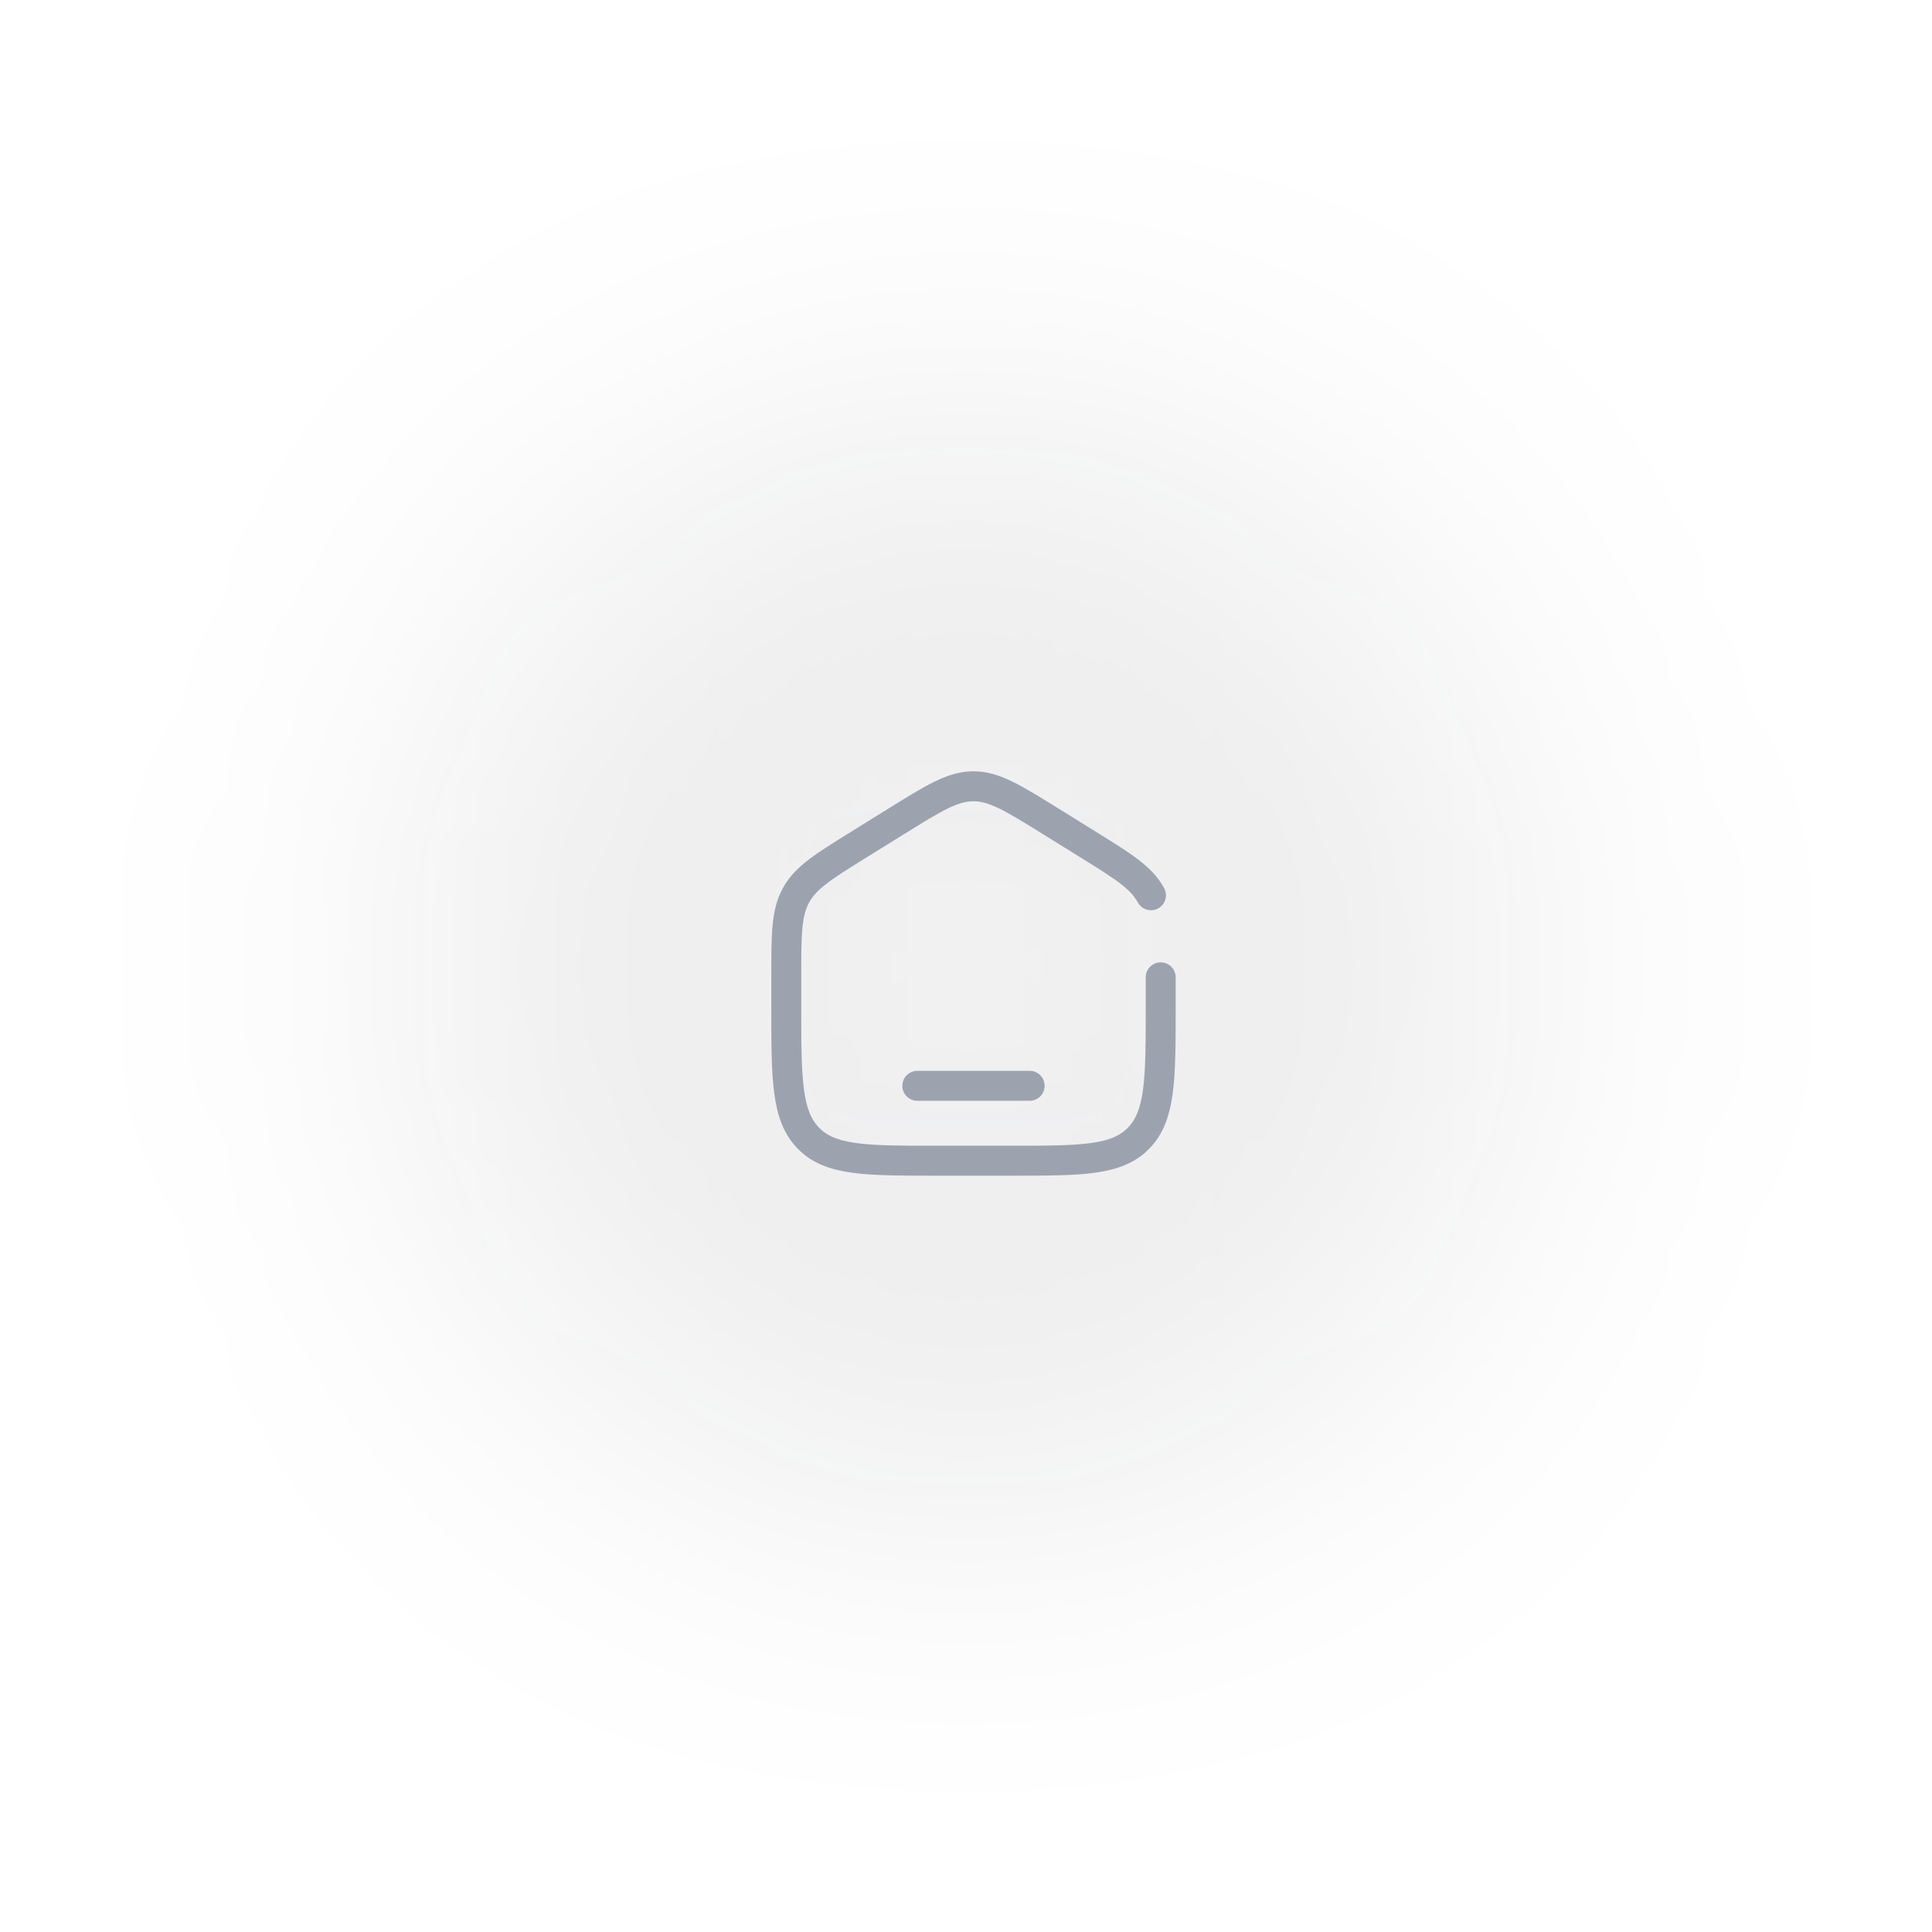
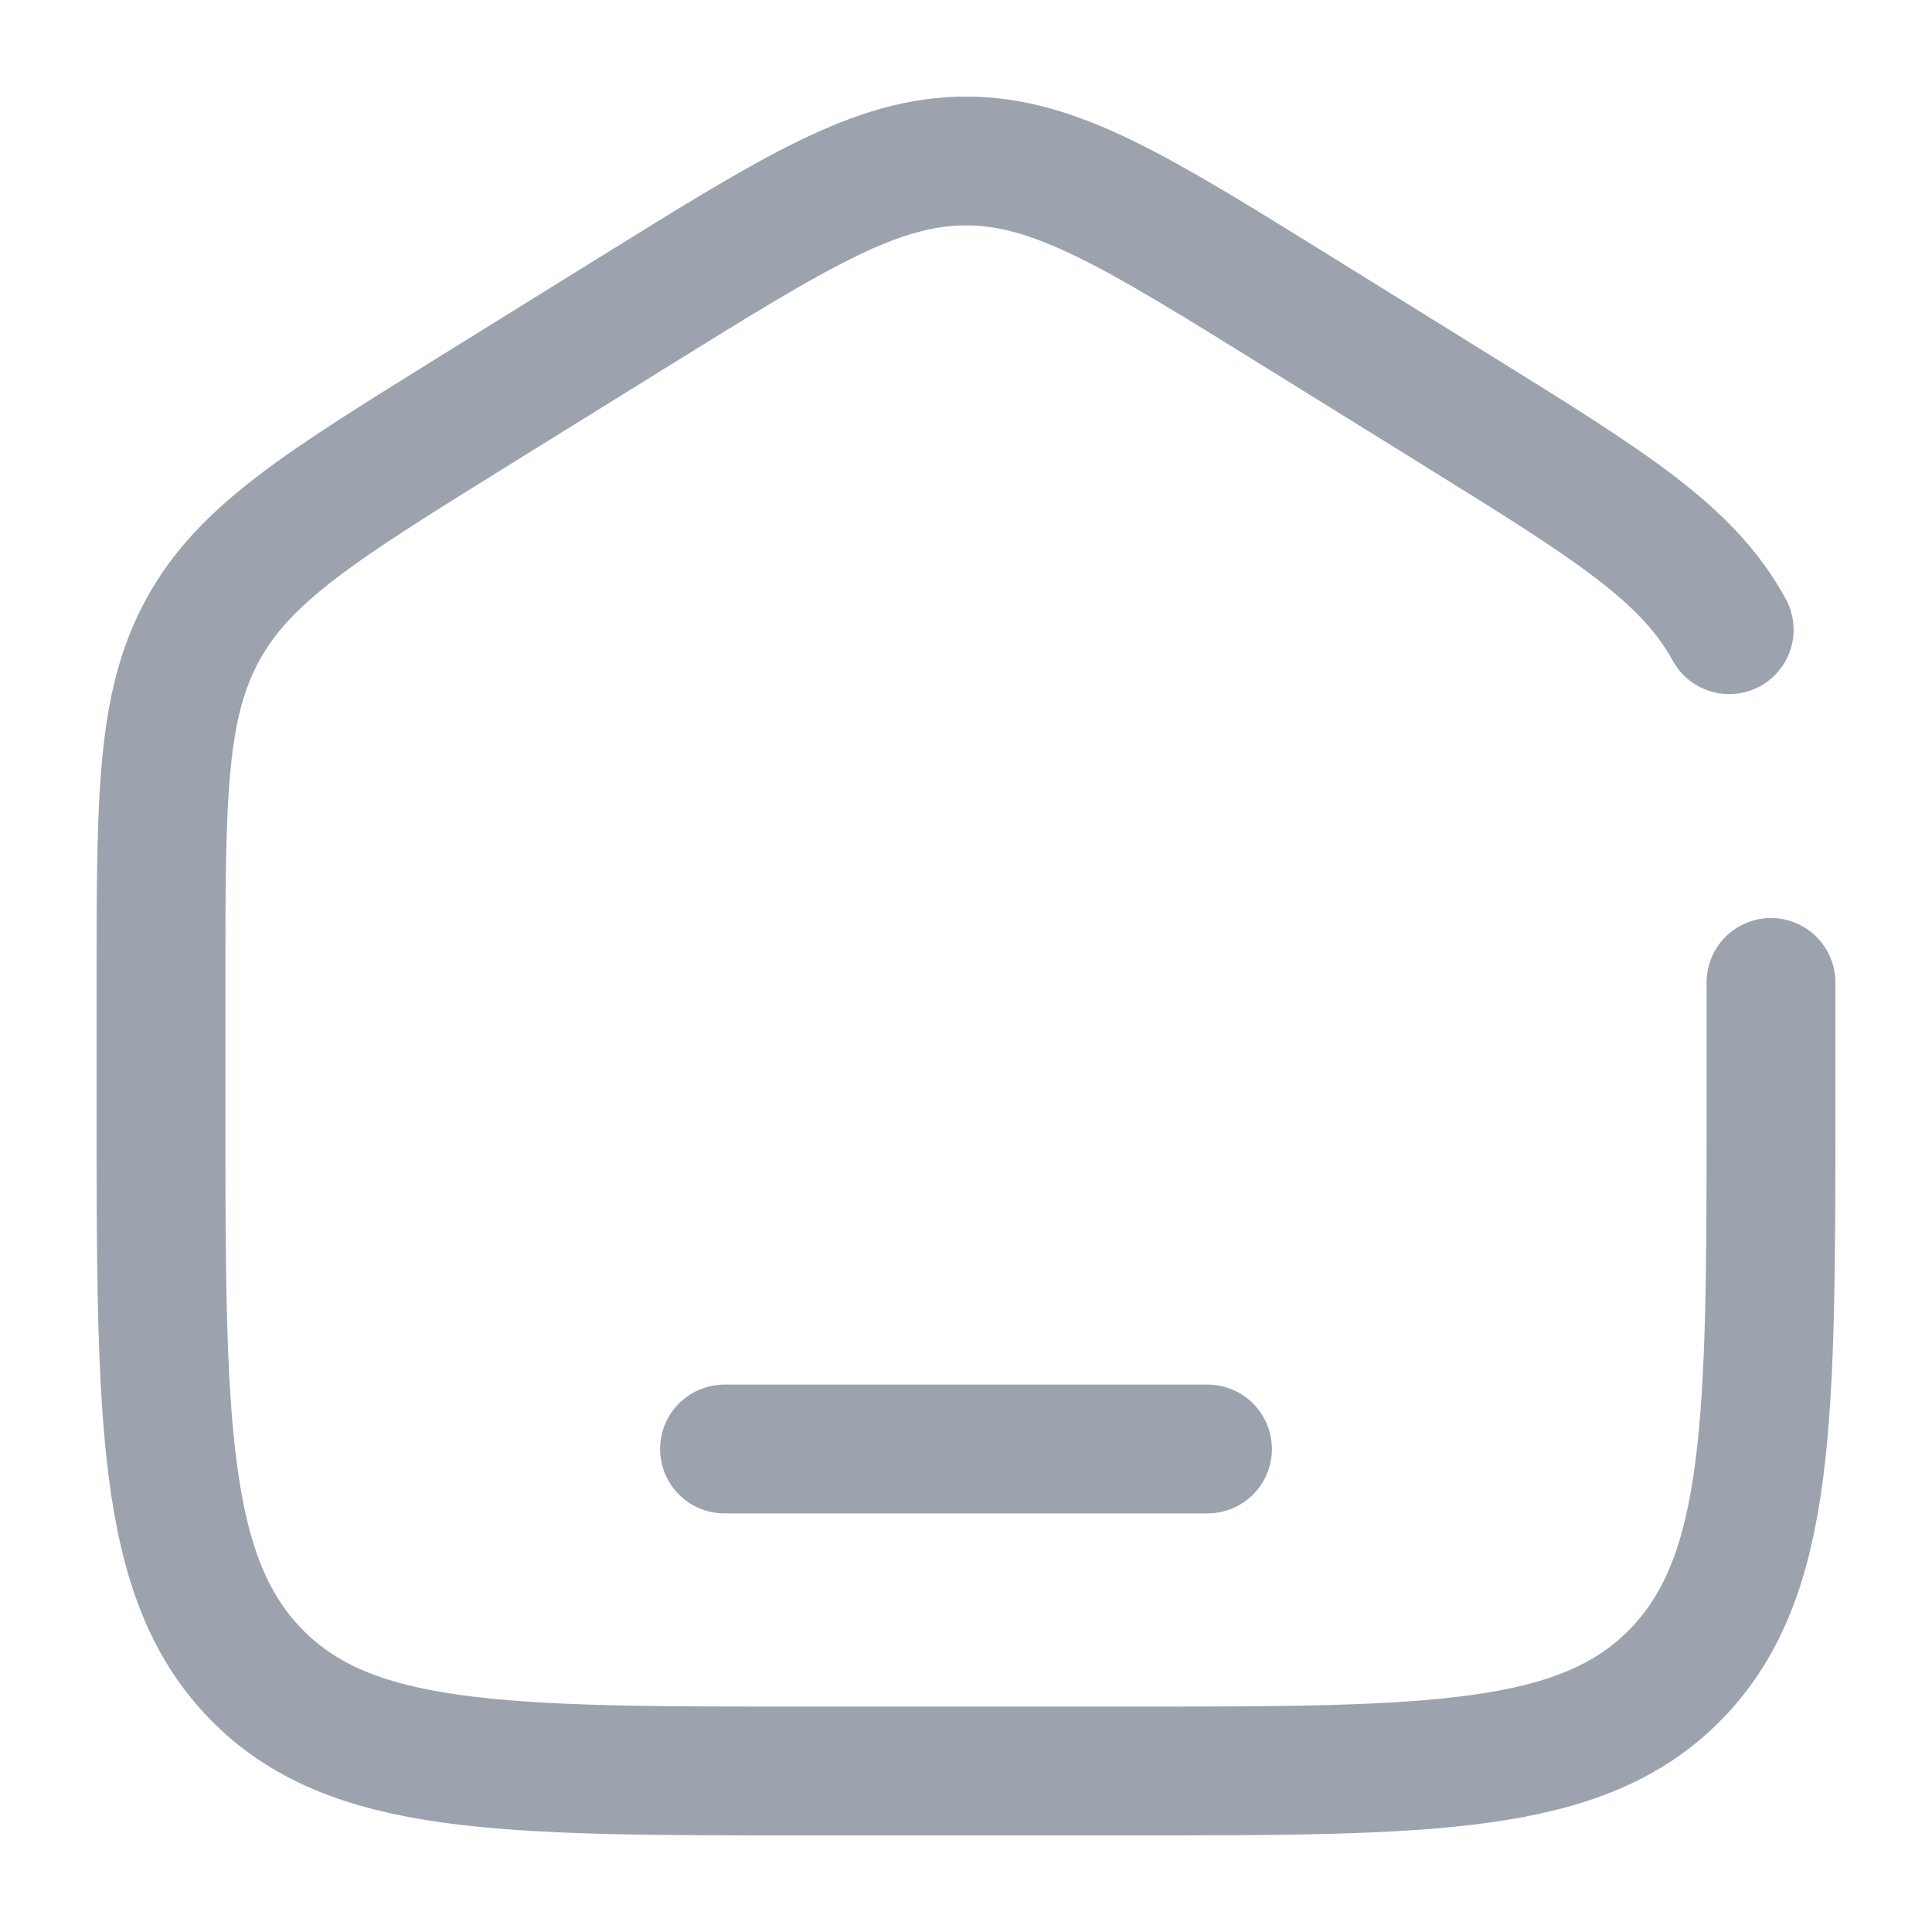
- <svg xmlns="http://www.w3.org/2000/svg" width="129" height="129" viewBox="0 0 129 129" fill="none">
-   <g filter="url(#filter0_f_0_1)">
-     <rect x="41" y="41" width="47" height="47" rx="19" stroke="#090A16" stroke-width="2" />
-   </g>
-   <path d="M77.5 65.255V67.156C77.5 72.032 77.5 74.47 76.035 75.985C74.571 77.5 72.214 77.5 67.5 77.5H62.5C57.786 77.5 55.429 77.5 53.965 75.985C52.5 74.47 52.5 72.032 52.5 67.156V65.255C52.5 62.394 52.5 60.964 53.149 59.778C53.798 58.593 54.984 57.857 57.355 56.385L59.855 54.834C62.362 53.278 63.615 52.5 65 52.5C66.385 52.5 67.638 53.278 70.145 54.834L72.645 56.385C75.016 57.857 76.202 58.593 76.851 59.778" stroke="#9CA3AF" stroke-width="2" stroke-linecap="round" />
-   <path d="M68.75 72.5H61.25" stroke="#9CA3AF" stroke-width="2" stroke-linecap="round" />
-   <defs>
-     <filter id="filter0_f_0_1" x="0" y="0" width="129" height="129" filterUnits="userSpaceOnUse" color-interpolation-filters="sRGB">
-       <feFlood flood-opacity="0" result="BackgroundImageFix" />
-       <feBlend mode="normal" in="SourceGraphic" in2="BackgroundImageFix" result="shape" />
-       <feGaussianBlur stdDeviation="20" result="effect1_foregroundBlur_0_1" />
-     </filter>
-   </defs>
+ <svg xmlns="http://www.w3.org/2000/svg" width="30" height="30" viewBox="0 0 30 30" fill="none">
+   <path d="M27.5 15.255V17.156C27.5 22.032 27.5 24.47 26.035 25.985C24.571 27.5 22.214 27.5 17.5 27.5H12.5C7.786 27.5 5.429 27.5 3.964 25.985C2.5 24.47 2.5 22.032 2.5 17.156V15.255C2.5 12.394 2.5 10.964 3.149 9.778C3.798 8.593 4.984 7.857 7.355 6.385L9.855 4.834C12.362 3.278 13.615 2.5 15 2.5C16.385 2.5 17.638 3.278 20.145 4.834L22.645 6.385C25.016 7.857 26.202 8.593 26.851 9.778" stroke="#9CA3AF" stroke-width="2" stroke-linecap="round" />
+   <path d="M18.75 22.5H11.25" stroke="#9CA3AF" stroke-width="2" stroke-linecap="round" />
</svg>
